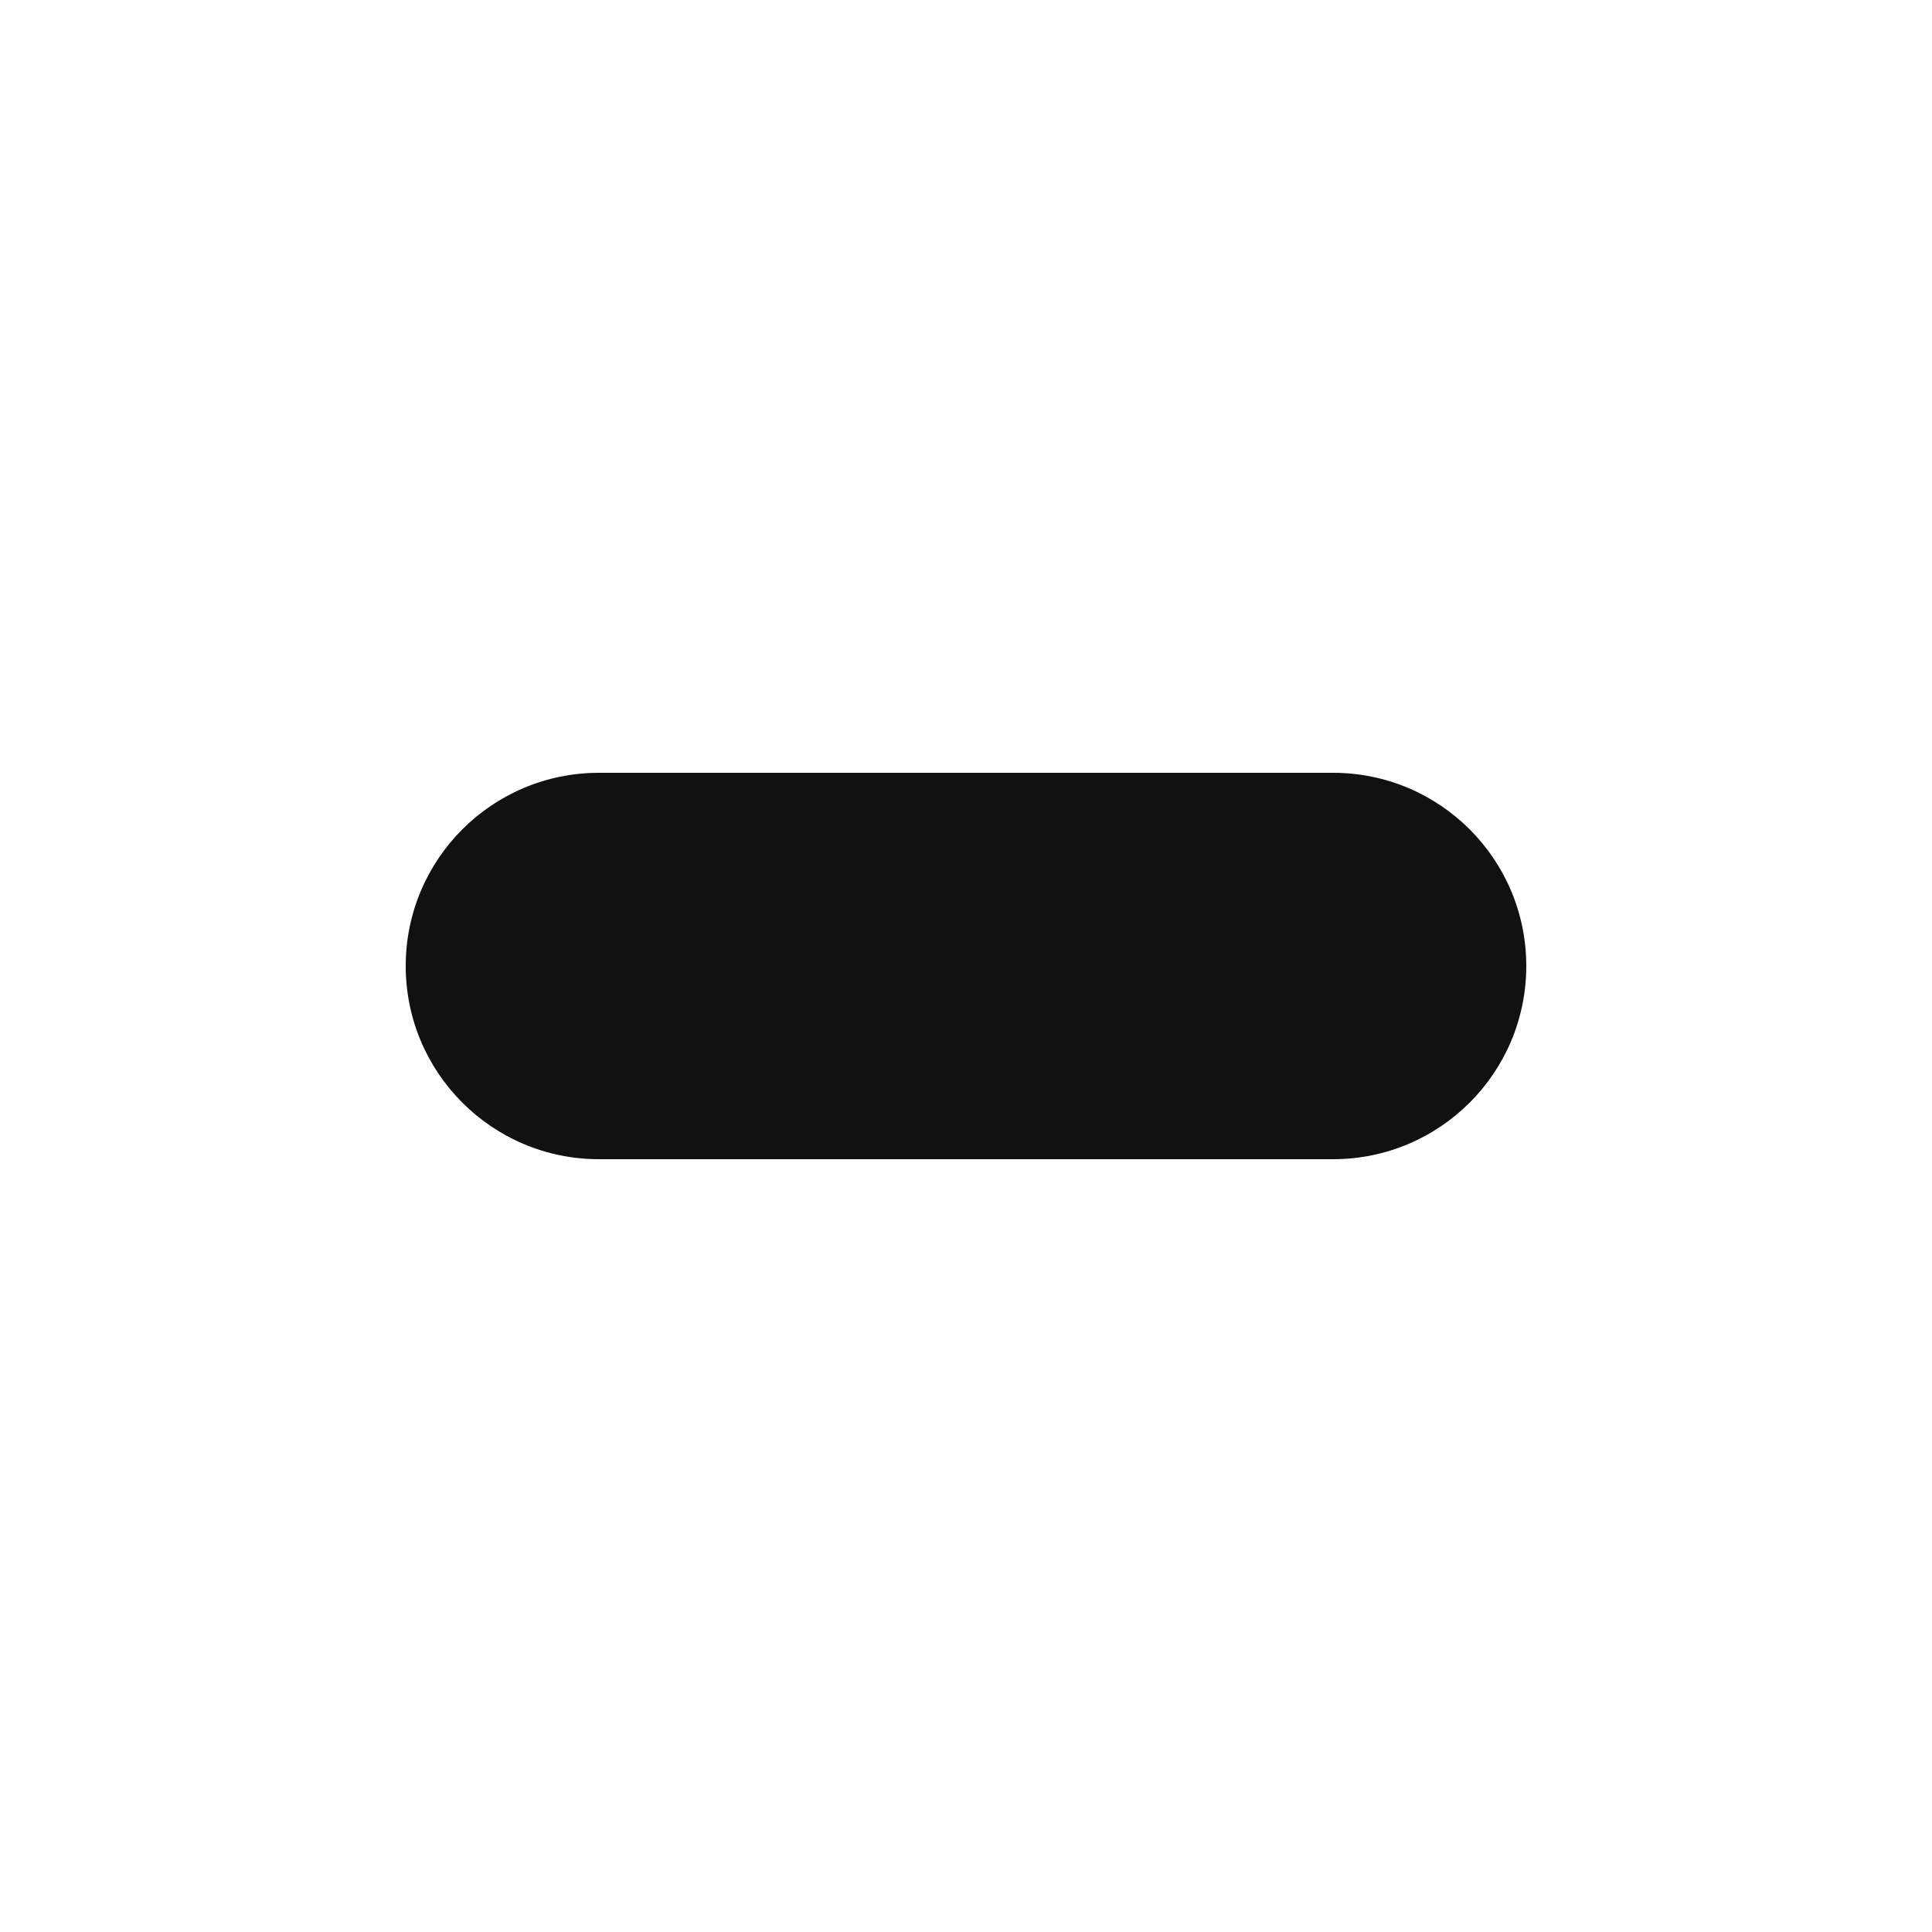
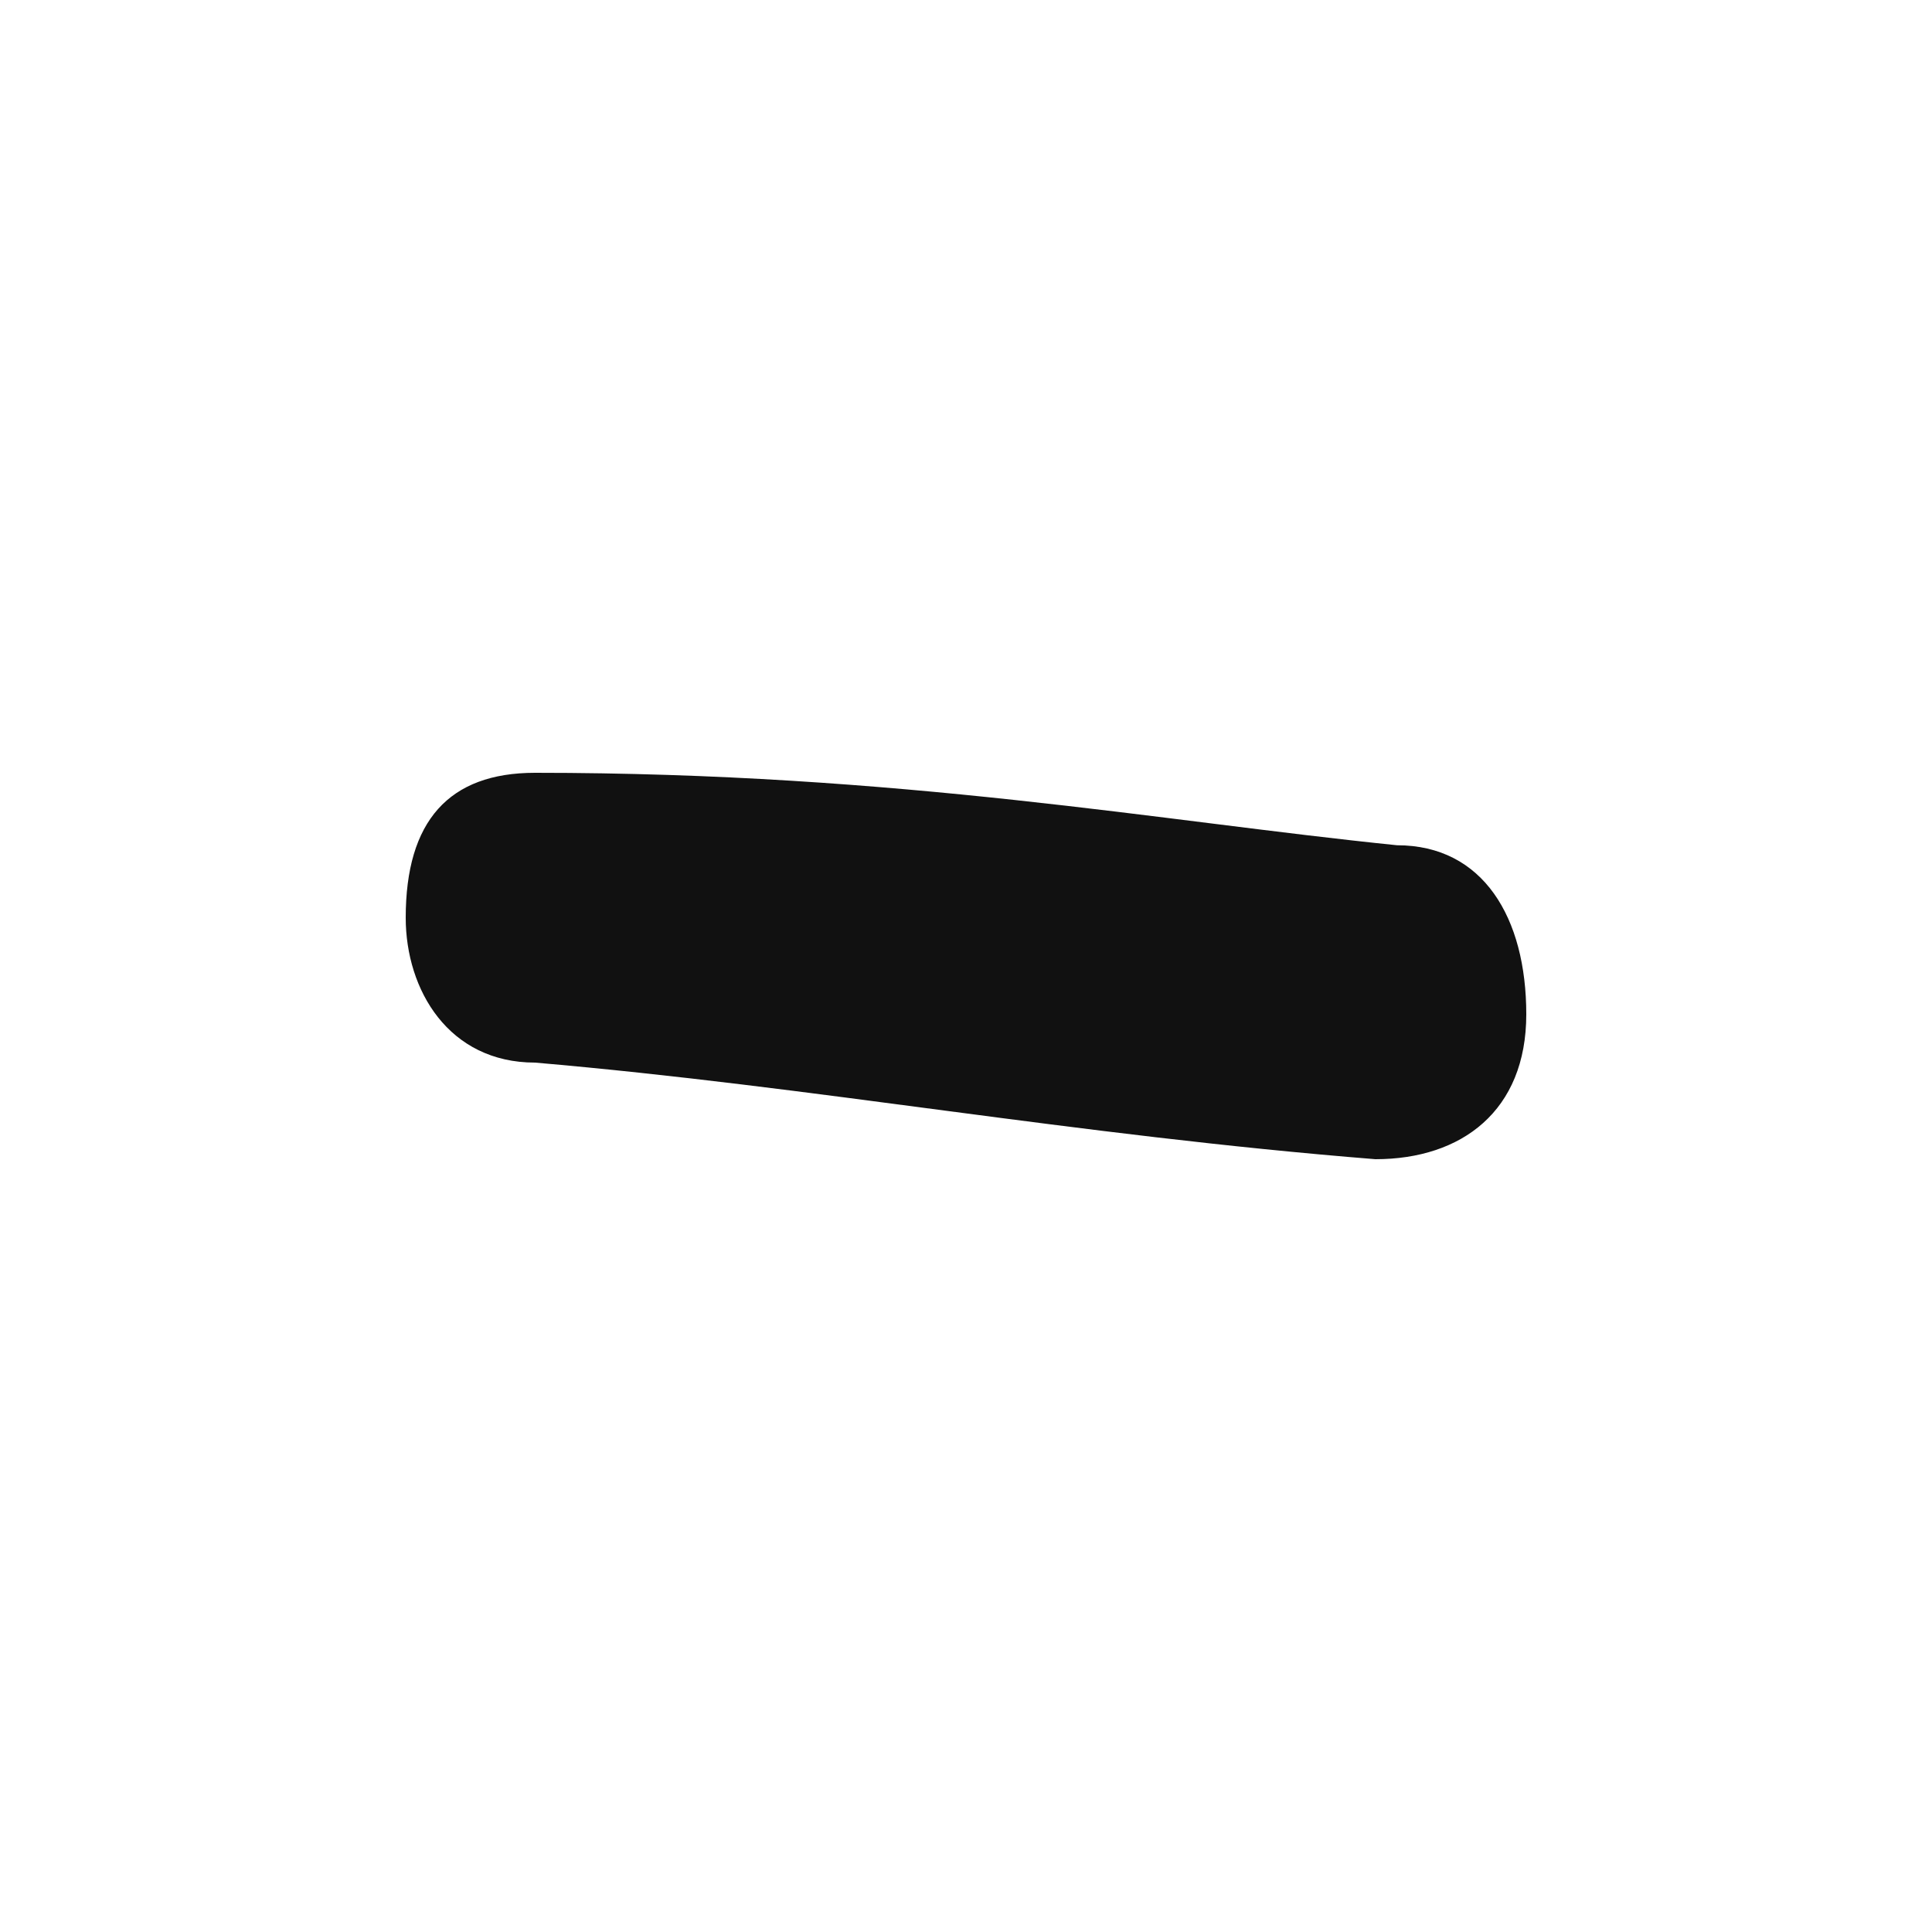
<svg xmlns="http://www.w3.org/2000/svg" viewBox="-50 -50 100 100">
-   <path d="M -19 -10 L 19 -10 C 24.523 -10 29 -5.523 29 0 L 29 0 C 29 5.523 24.523 10 19 10 L -19 10 C -24.523 10 -29 5.523 -29 0 L -29 0 C -29 -5.523 -24.523 -10 -19 -10 Z" fill="#111111" />
+   <path d="M -22.308 -10 C -3.346 -10 10.039 -7.5 22.308 -6.25 C 26.769 -6.25 29 -2.5 29 2.5 C 29 7.5 25.654 10 21.192 10 C 5.577 8.75 -7.808 6.25 -22.308 5 C -26.769 5 -29 1.25 -29 -2.5 C -29 -7.5 -26.769 -10 -22.308 -10 Z" fill="#111111" />
</svg>
